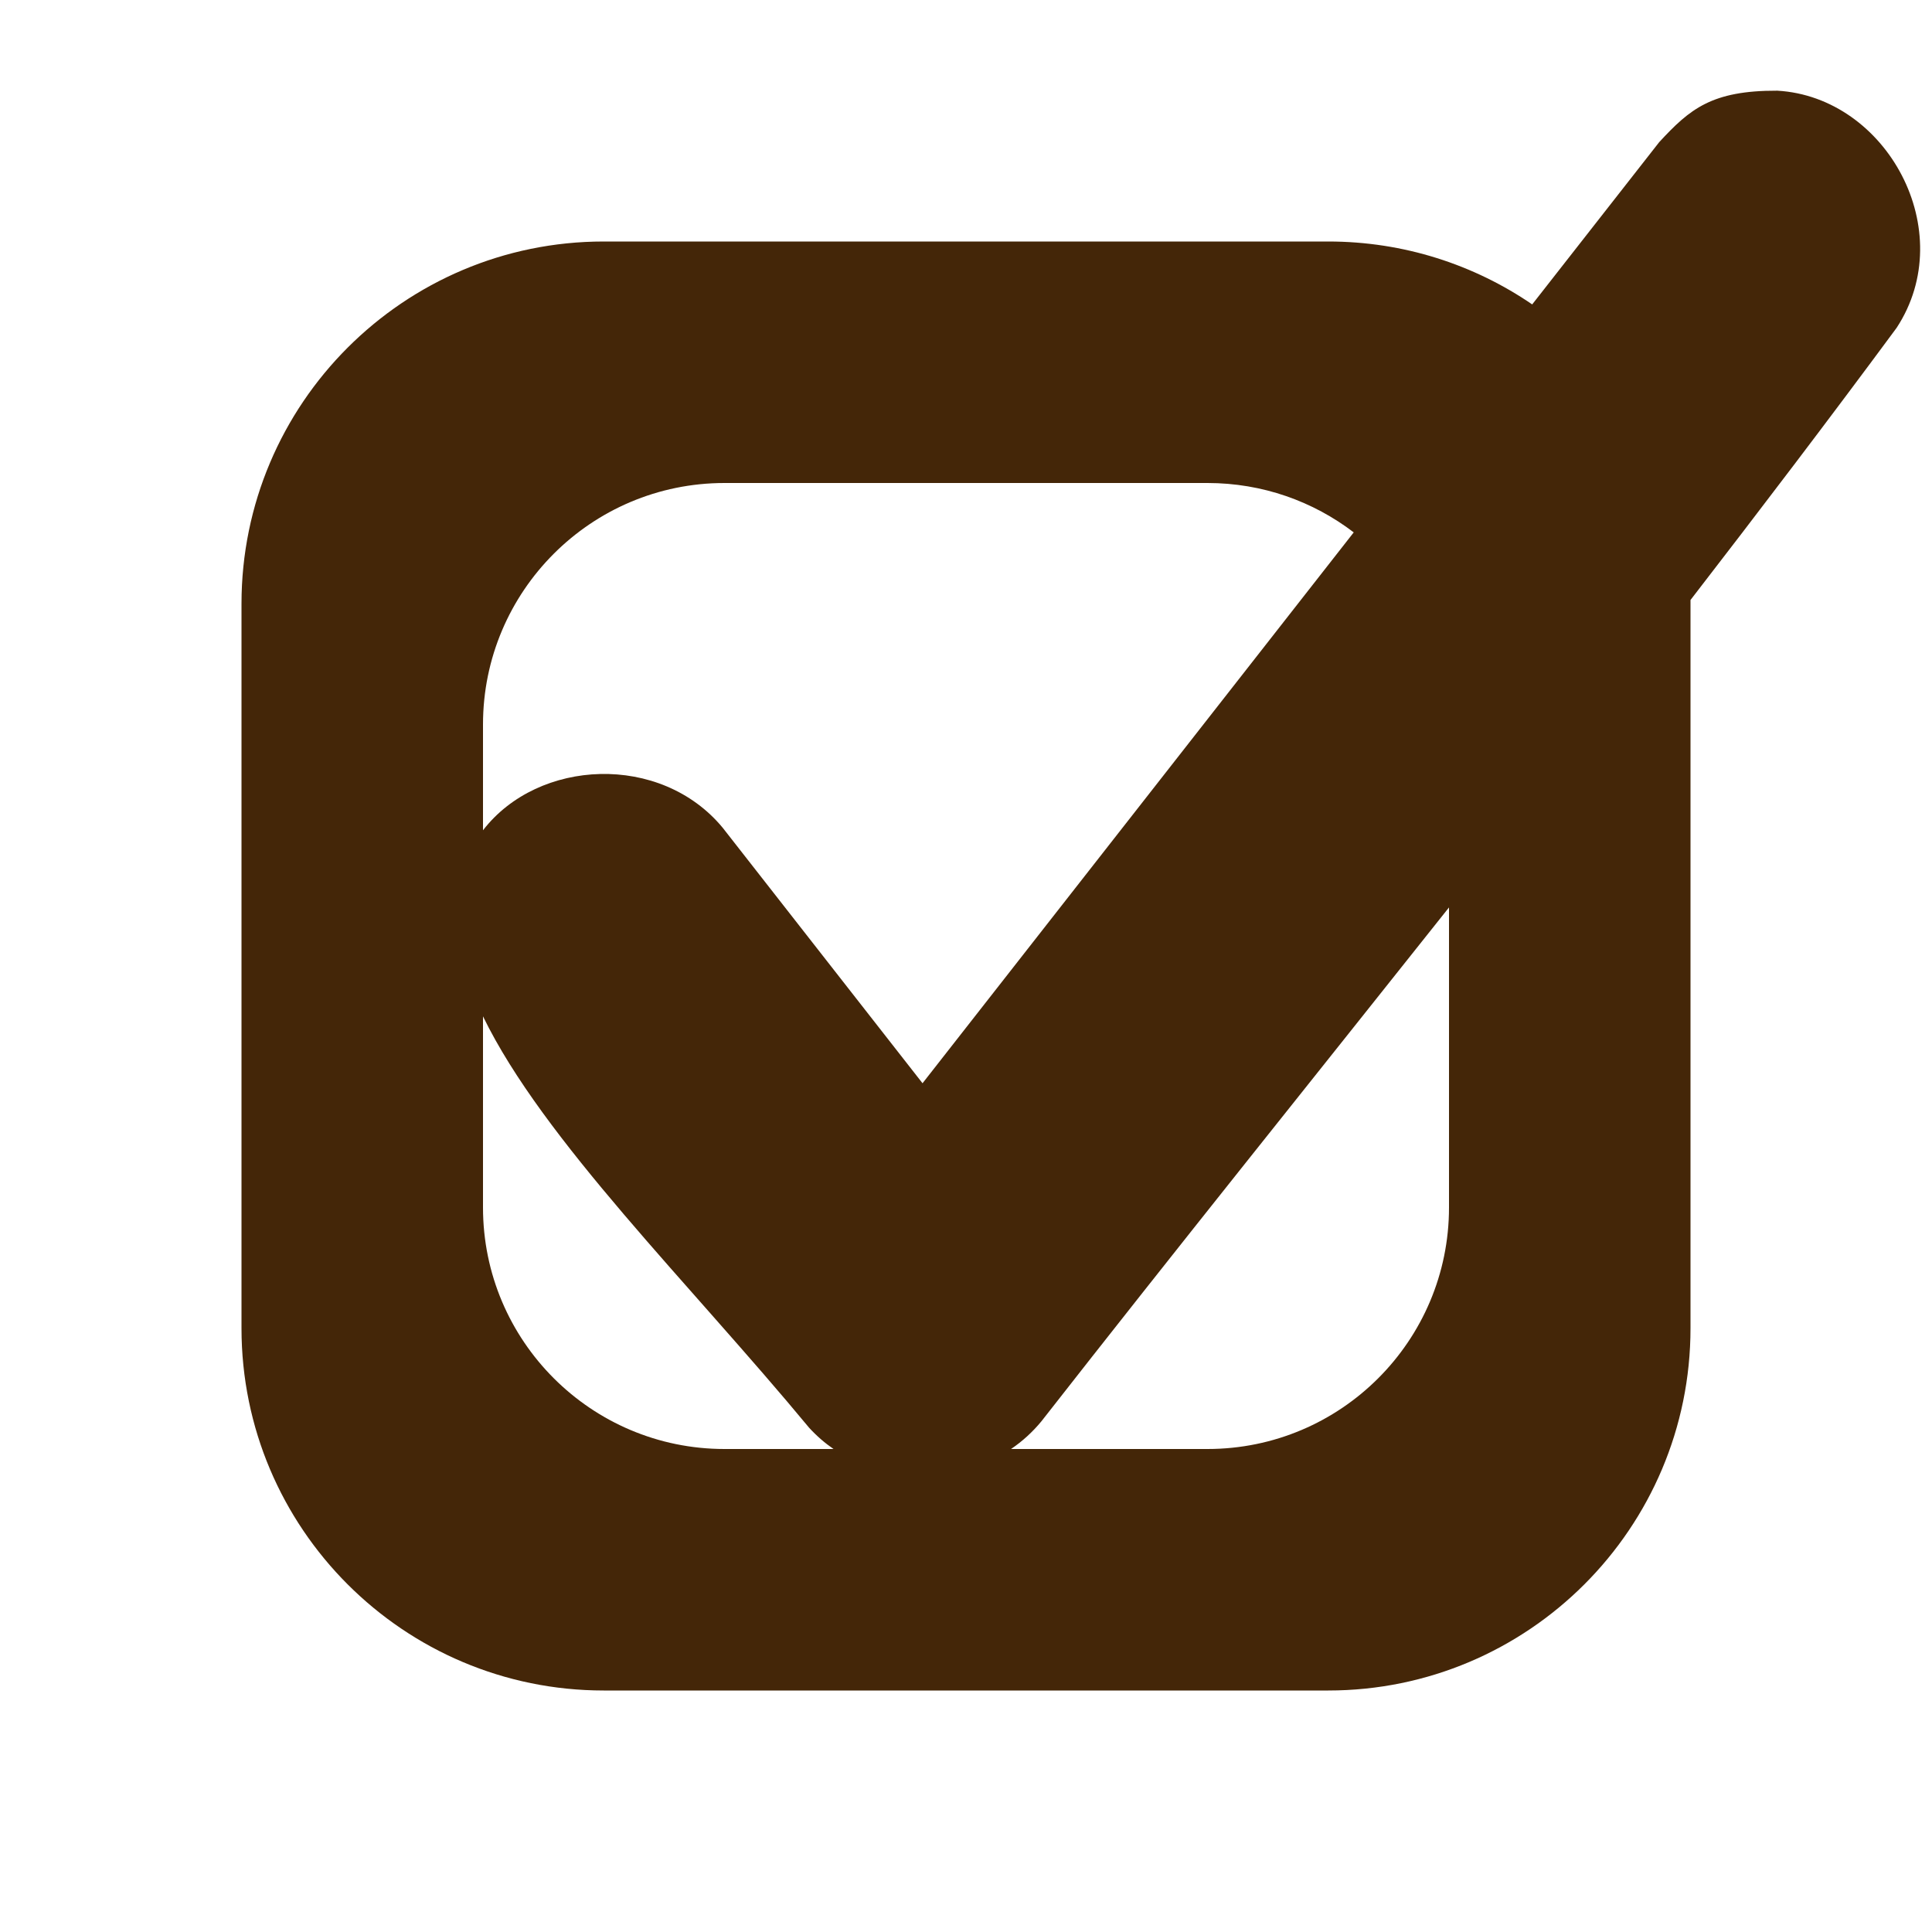
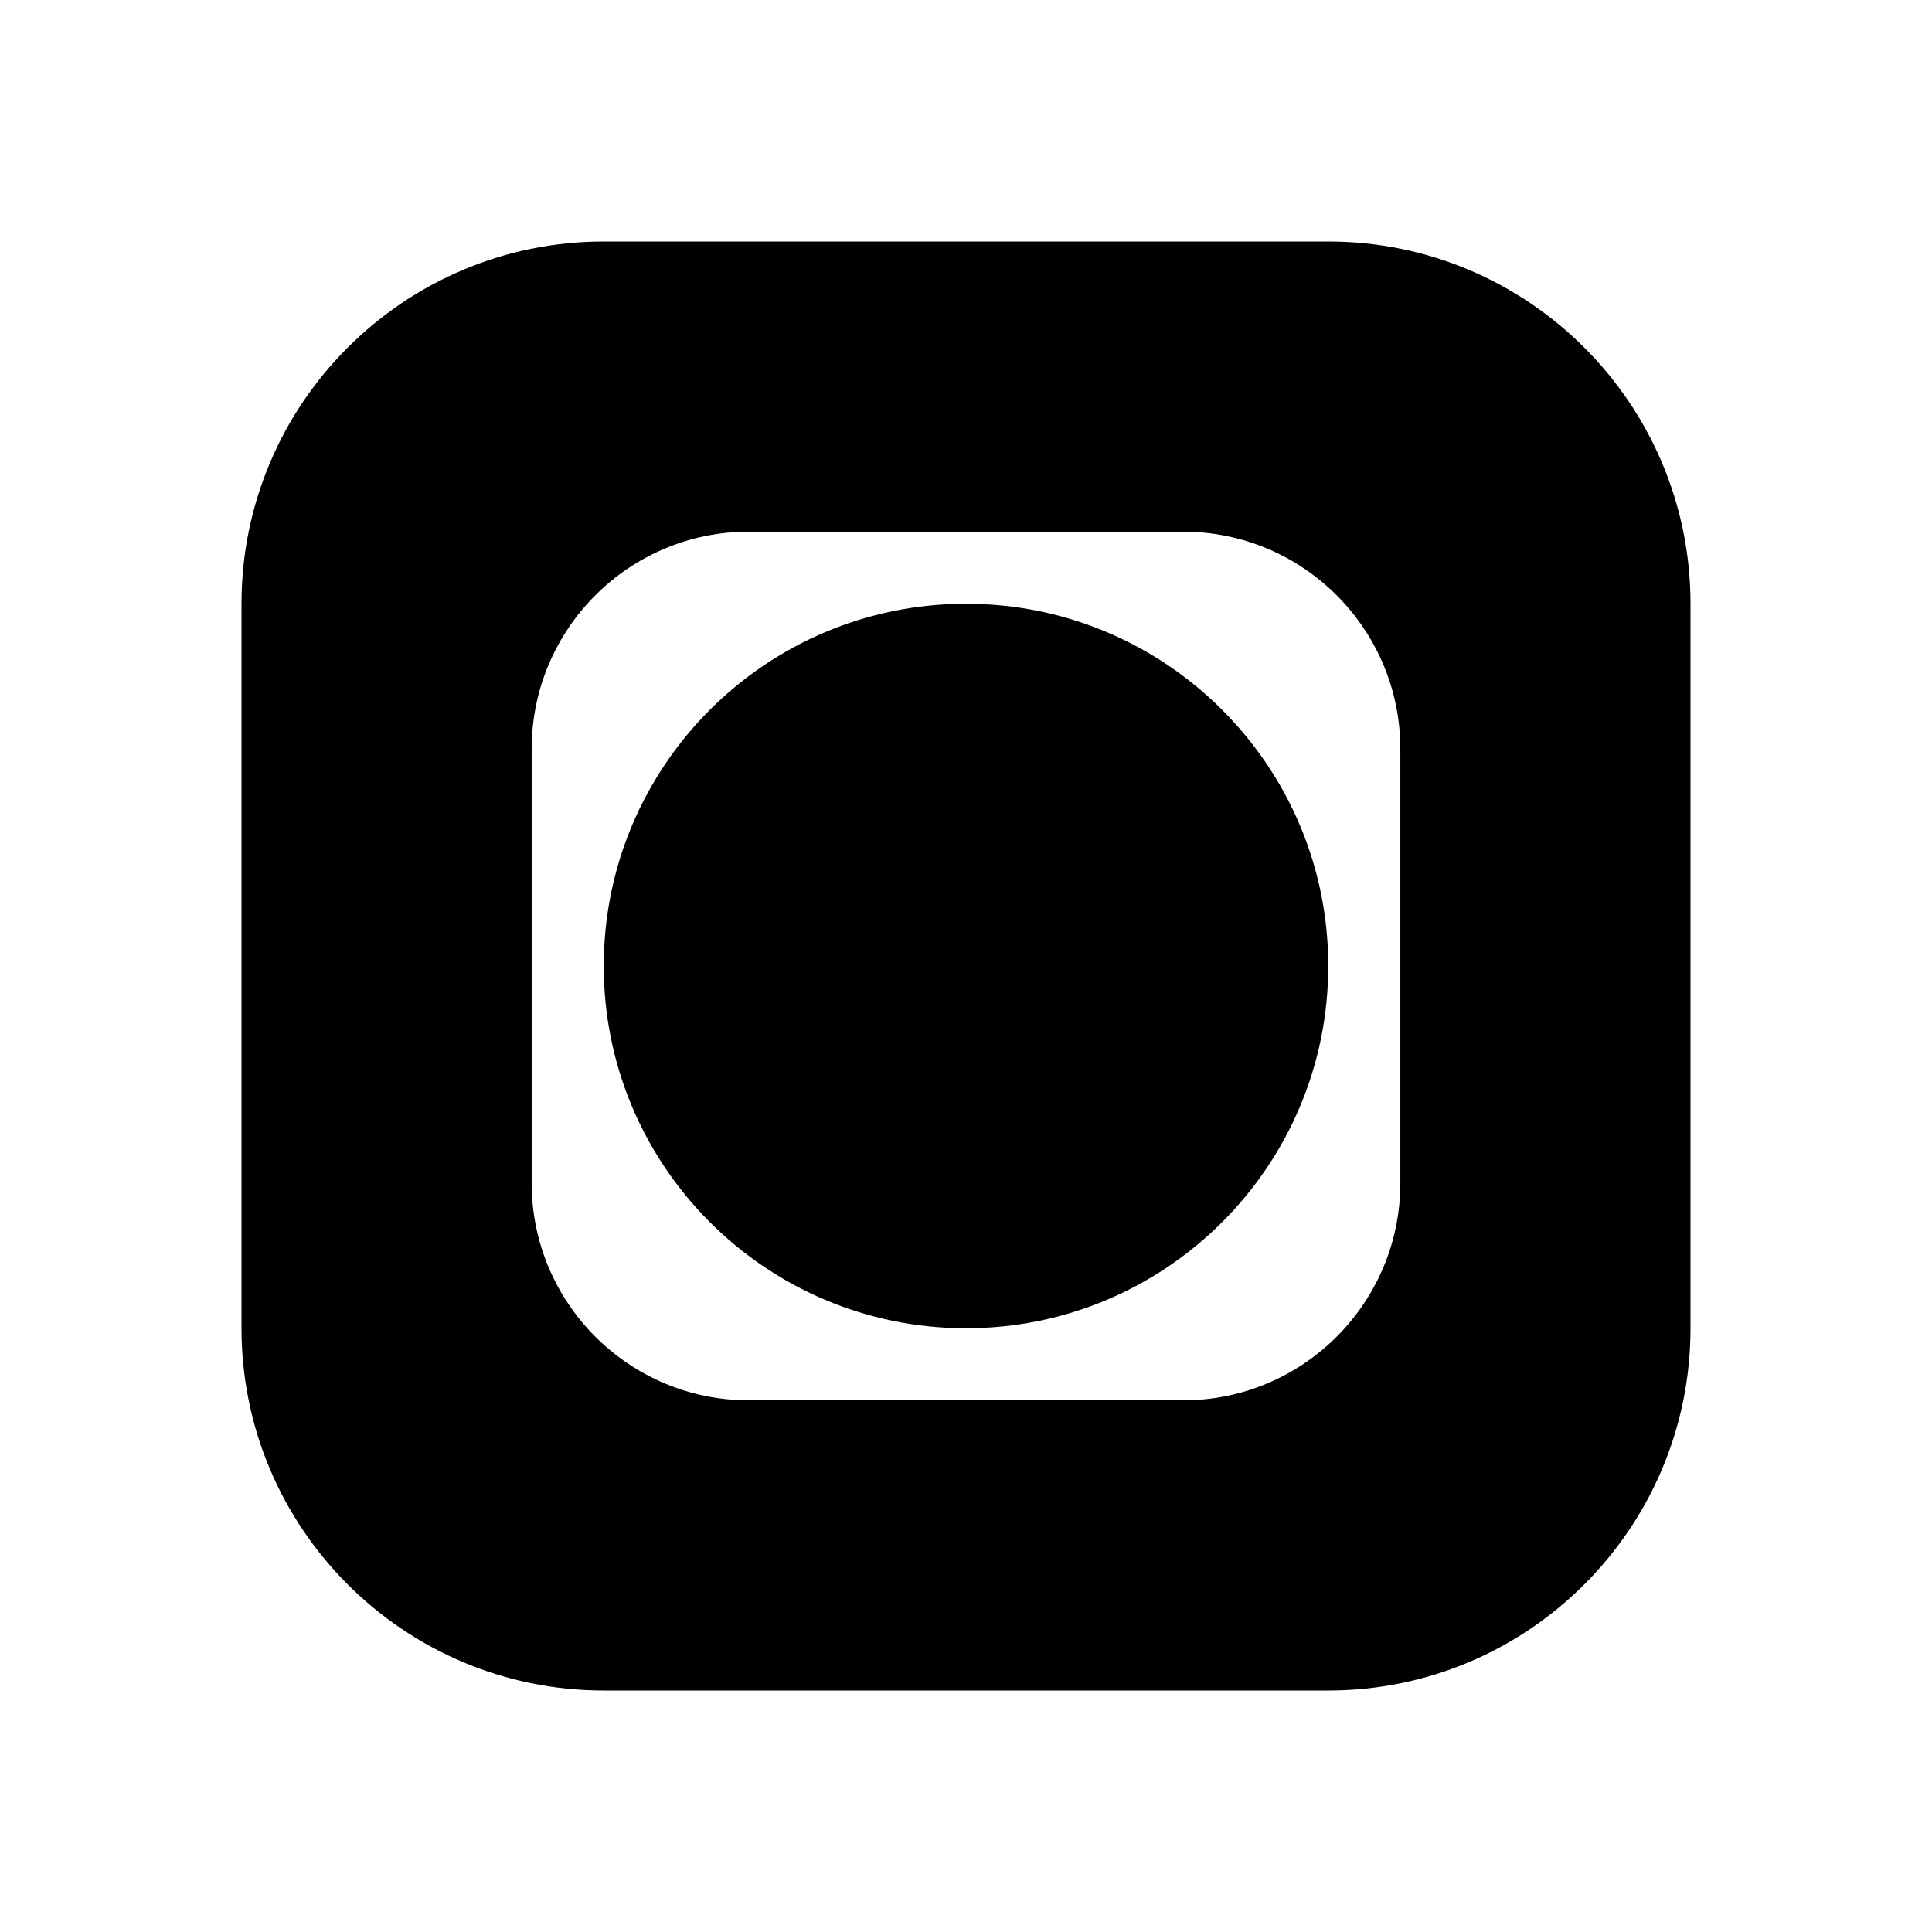
<svg xmlns="http://www.w3.org/2000/svg" width="100%" height="100%" viewBox="0 0 16 16" version="1.1" xml:space="preserve" style="fill-rule:evenodd;clip-rule:evenodd;stroke-linejoin:round;stroke-miterlimit:1.414;">
-   <path d="M12.689,2.521l1.052,-1.344c0.254,-0.275 0.435,-0.428 0.978,-0.426c0.907,0.052 1.513,1.163 0.988,1.964c-0.56,0.758 -1.131,1.508 -1.707,2.254l0,0.031l0,6c0,1.656 -1.344,3 -3,3l-6,0c-1.656,0 -3,-1.344 -3,-3l0,-6c0,-1.656 1.344,-3 3,-3l6,0c0.626,0 1.208,0.192 1.689,0.521Zm-8.689,5.896l0,1.583c0,1.104 0.896,2 2,2l0.903,0c-0.073,-0.05 -0.141,-0.109 -0.203,-0.177c-0.99,-1.196 -2.202,-2.382 -2.7,-3.406Zm8,-0.902c-1.126,1.418 -2.26,2.829 -3.375,4.255c-0.074,0.09 -0.159,0.167 -0.252,0.23l1.627,0c1.104,0 2,-0.896 2,-2l0,-2.485Zm-2,-3.515l-4,0c-1.104,0 -2,0.896 -2,2l0,0.876c0.458,-0.594 1.471,-0.642 1.985,-0.021l1.655,2.116l3.571,-4.562c-0.336,-0.257 -0.756,-0.409 -1.211,-0.409Z" style="fill:#442608;" />
+   <circle cx="8" cy="8" r="3" />
+   <path d="M11,2c1.656,0 3,1.344 3,3l0,6c0,1.656 -1.344,3 -3,3l-6,0c-1.656,0 -3,-1.344 -3,-3l0,-6c0,-1.656 1.344,-3 3,-3l6,0Zm-1.202,2.403l-3.596,0c-0.993,0 -1.799,0.806 -1.799,1.799l0,3.596c0,0.993 0.806,1.799 1.799,1.799l3.596,0c0.993,0 1.799,-0.806 1.799,-1.799l0,-3.596c0,-0.993 -0.806,-1.799 -1.799,-1.799Z" />
</svg>
